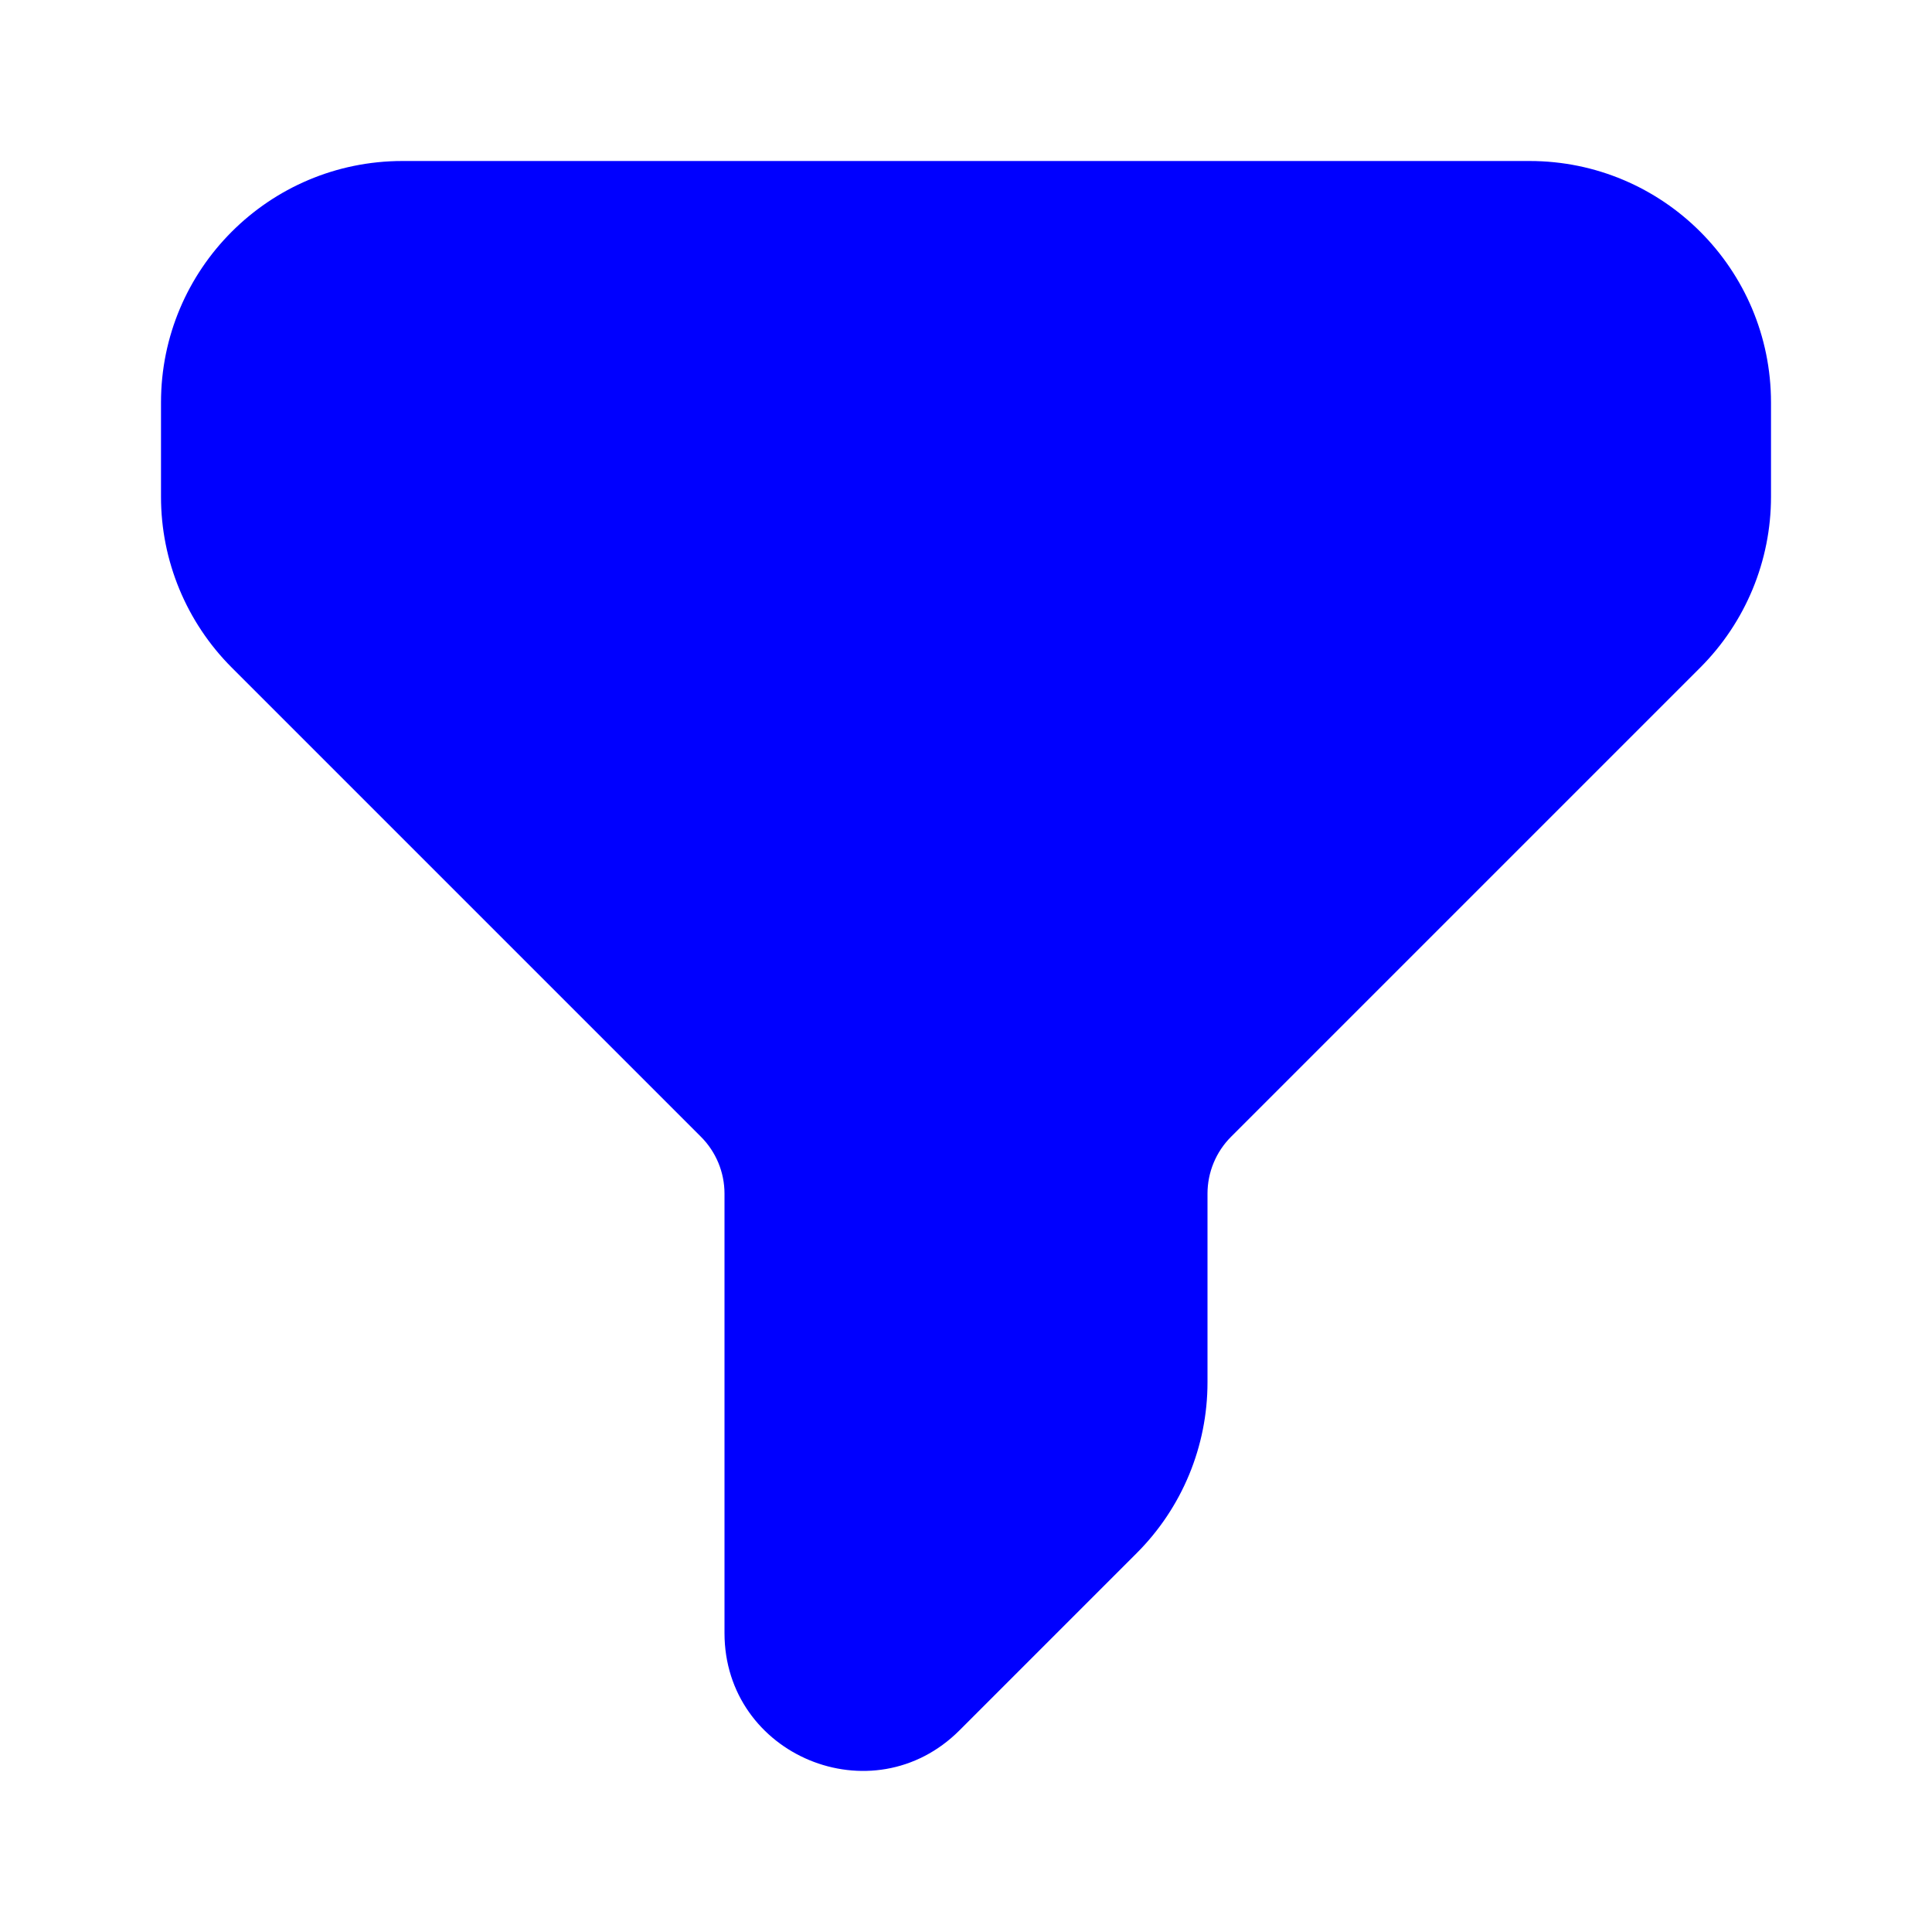
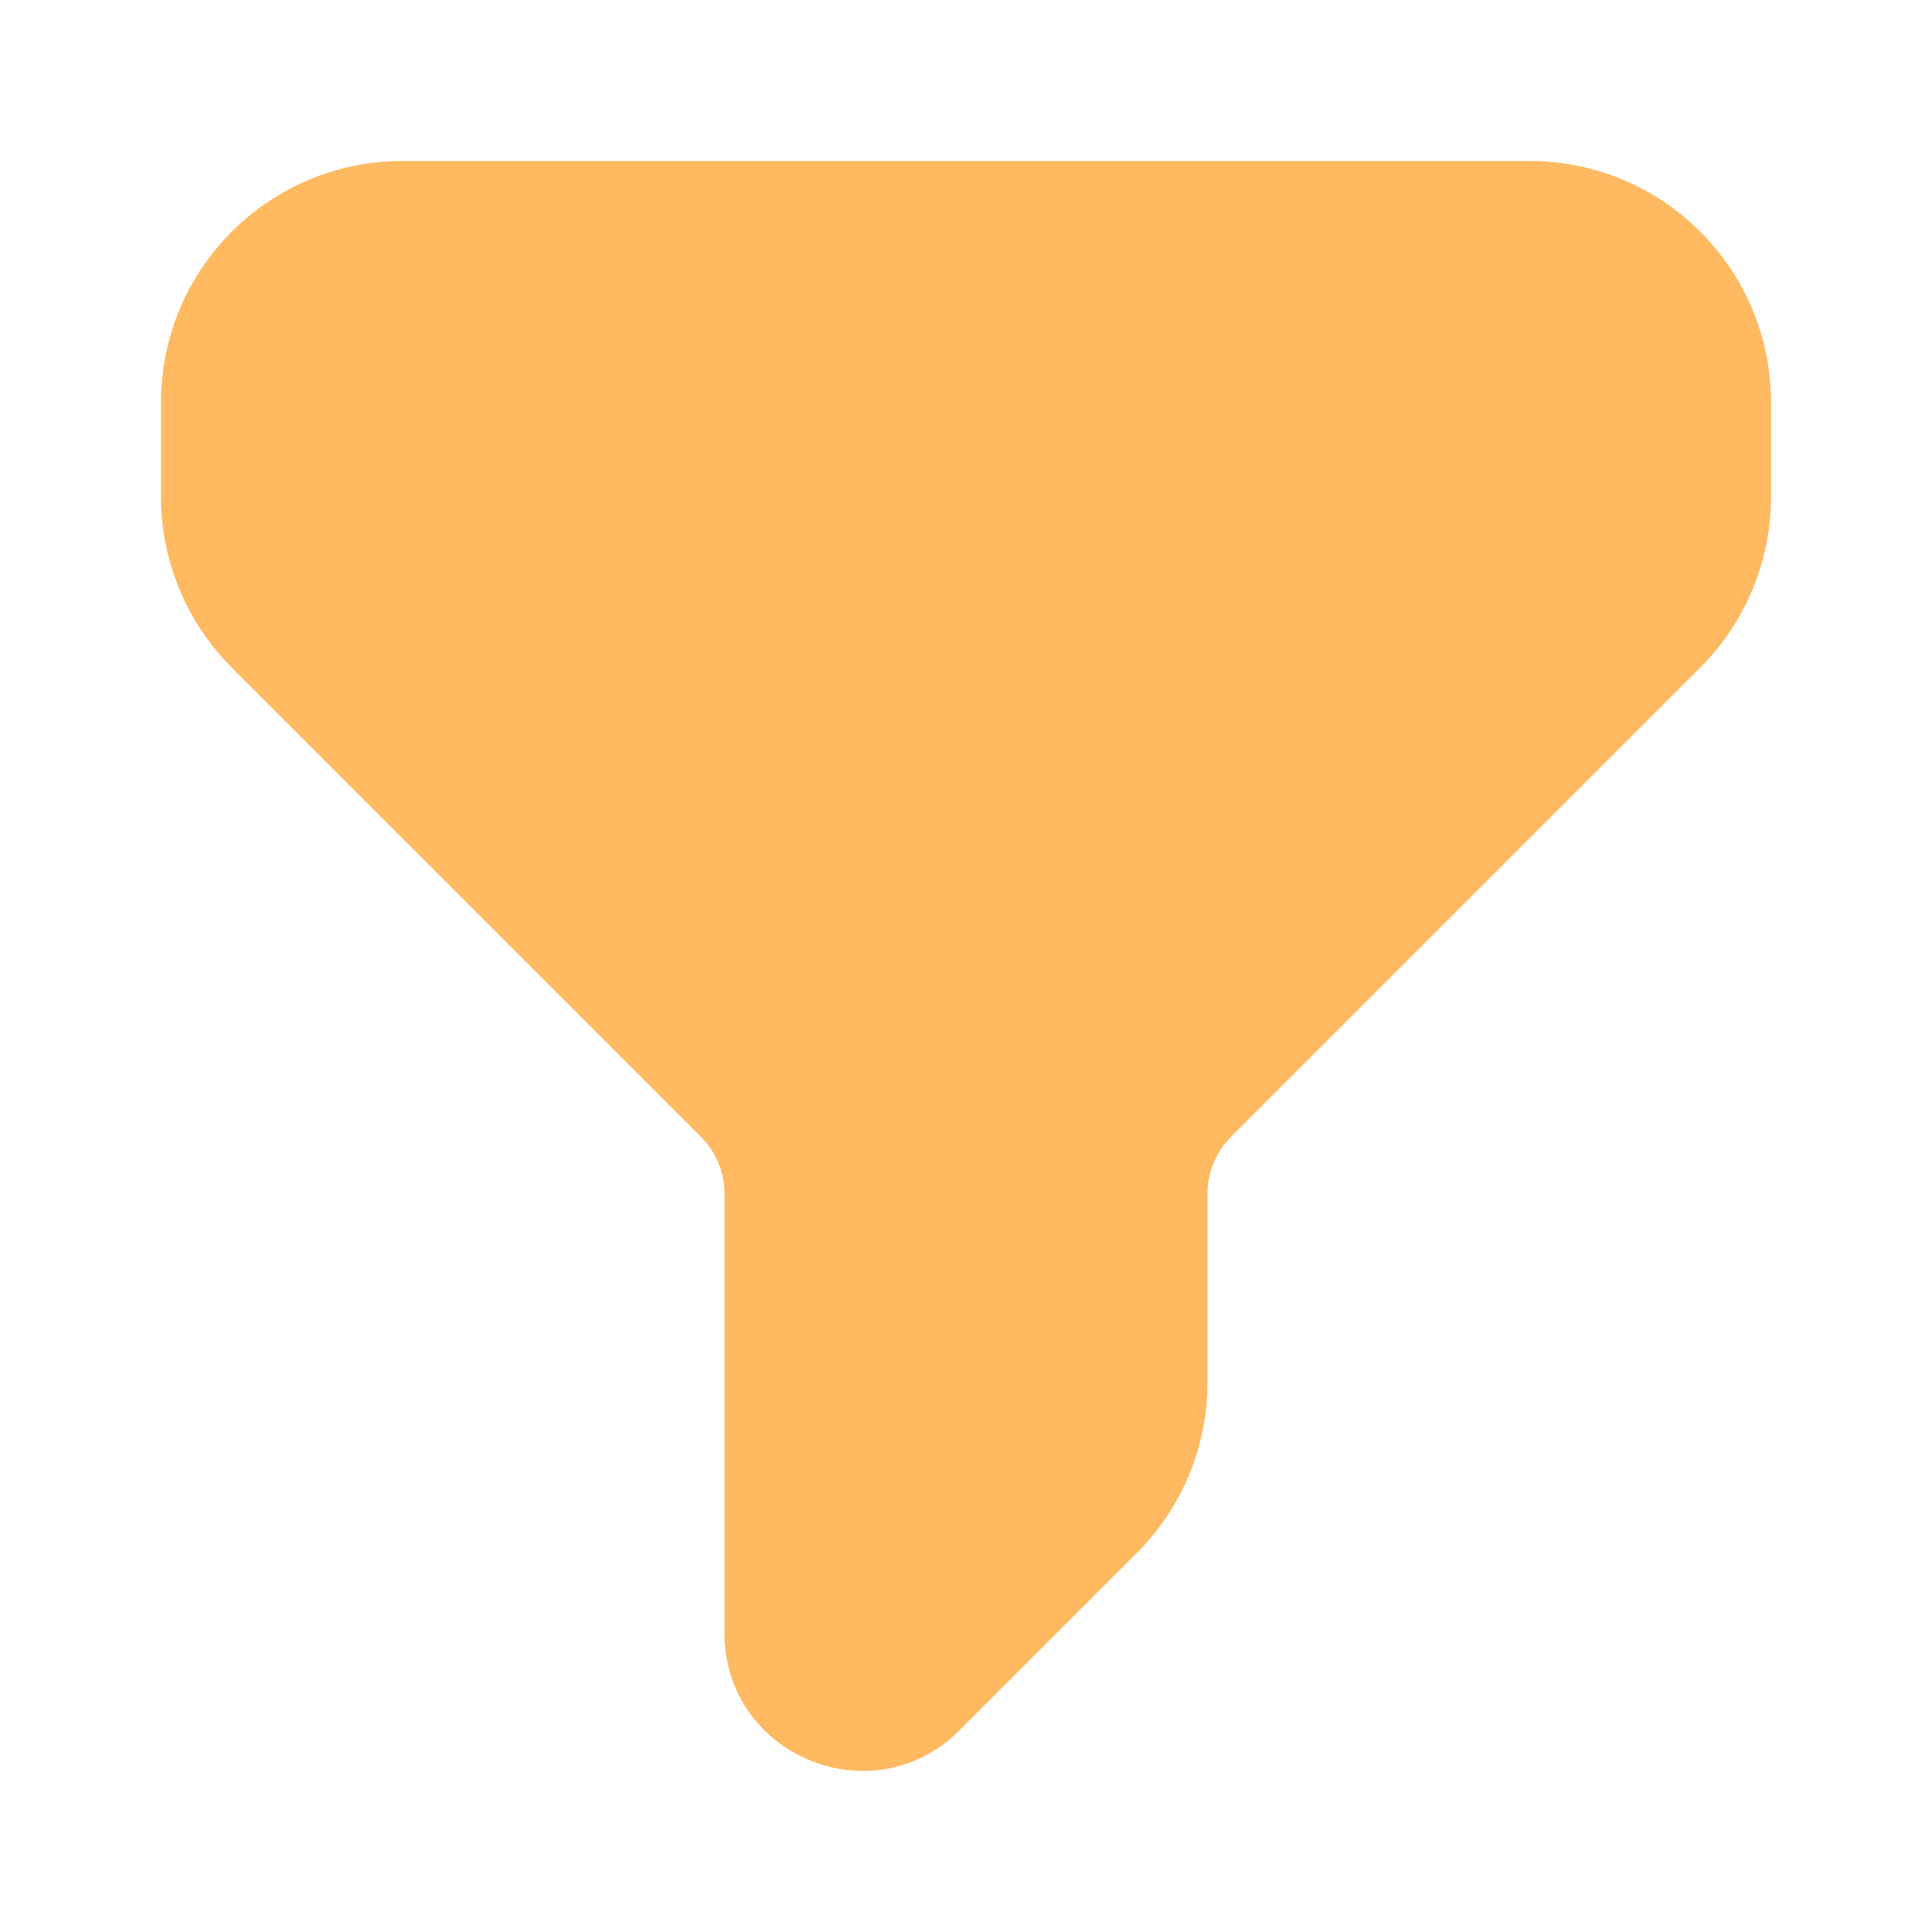
<svg xmlns="http://www.w3.org/2000/svg" width="22px" height="22px" viewBox="0 0 24 24" fill="none">
  <g id="SVGRepo_bgCarrier" stroke-width="0" />
  <g id="SVGRepo_tracerCarrier" stroke-linecap="round" stroke-linejoin="round" />
  <g id="SVGRepo_iconCarrier">
    <rect width="24" height="24" />
-     <path fill-rule="evenodd" clip-rule="evenodd" d="M2 5C2 3.343 3.343 2 5 2H19C20.657 2 22 3.343 22 5V6.172C22 6.967 21.684 7.73 21.121 8.293L15.293 14.121C15.105 14.309 15 14.563 15 14.828V17.172C15 17.967 14.684 18.73 14.121 19.293L11.919 21.495C10.842 22.572 9 21.809 9 20.286V14.828C9 14.563 8.895 14.309 8.707 14.121L2.879 8.293C2.316 7.73 2 6.967 2 6.172V5Z" fill="blue" />
+     <path fill-rule="evenodd" clip-rule="evenodd" d="M2 5C2 3.343 3.343 2 5 2H19C20.657 2 22 3.343 22 5V6.172C22 6.967 21.684 7.73 21.121 8.293L15.293 14.121C15.105 14.309 15 14.563 15 14.828V17.172C15 17.967 14.684 18.73 14.121 19.293L11.919 21.495C10.842 22.572 9 21.809 9 20.286V14.828C9 14.563 8.895 14.309 8.707 14.121L2.879 8.293C2.316 7.73 2 6.967 2 6.172V5Z" fill="#ffb961" />
  </g>
</svg>
